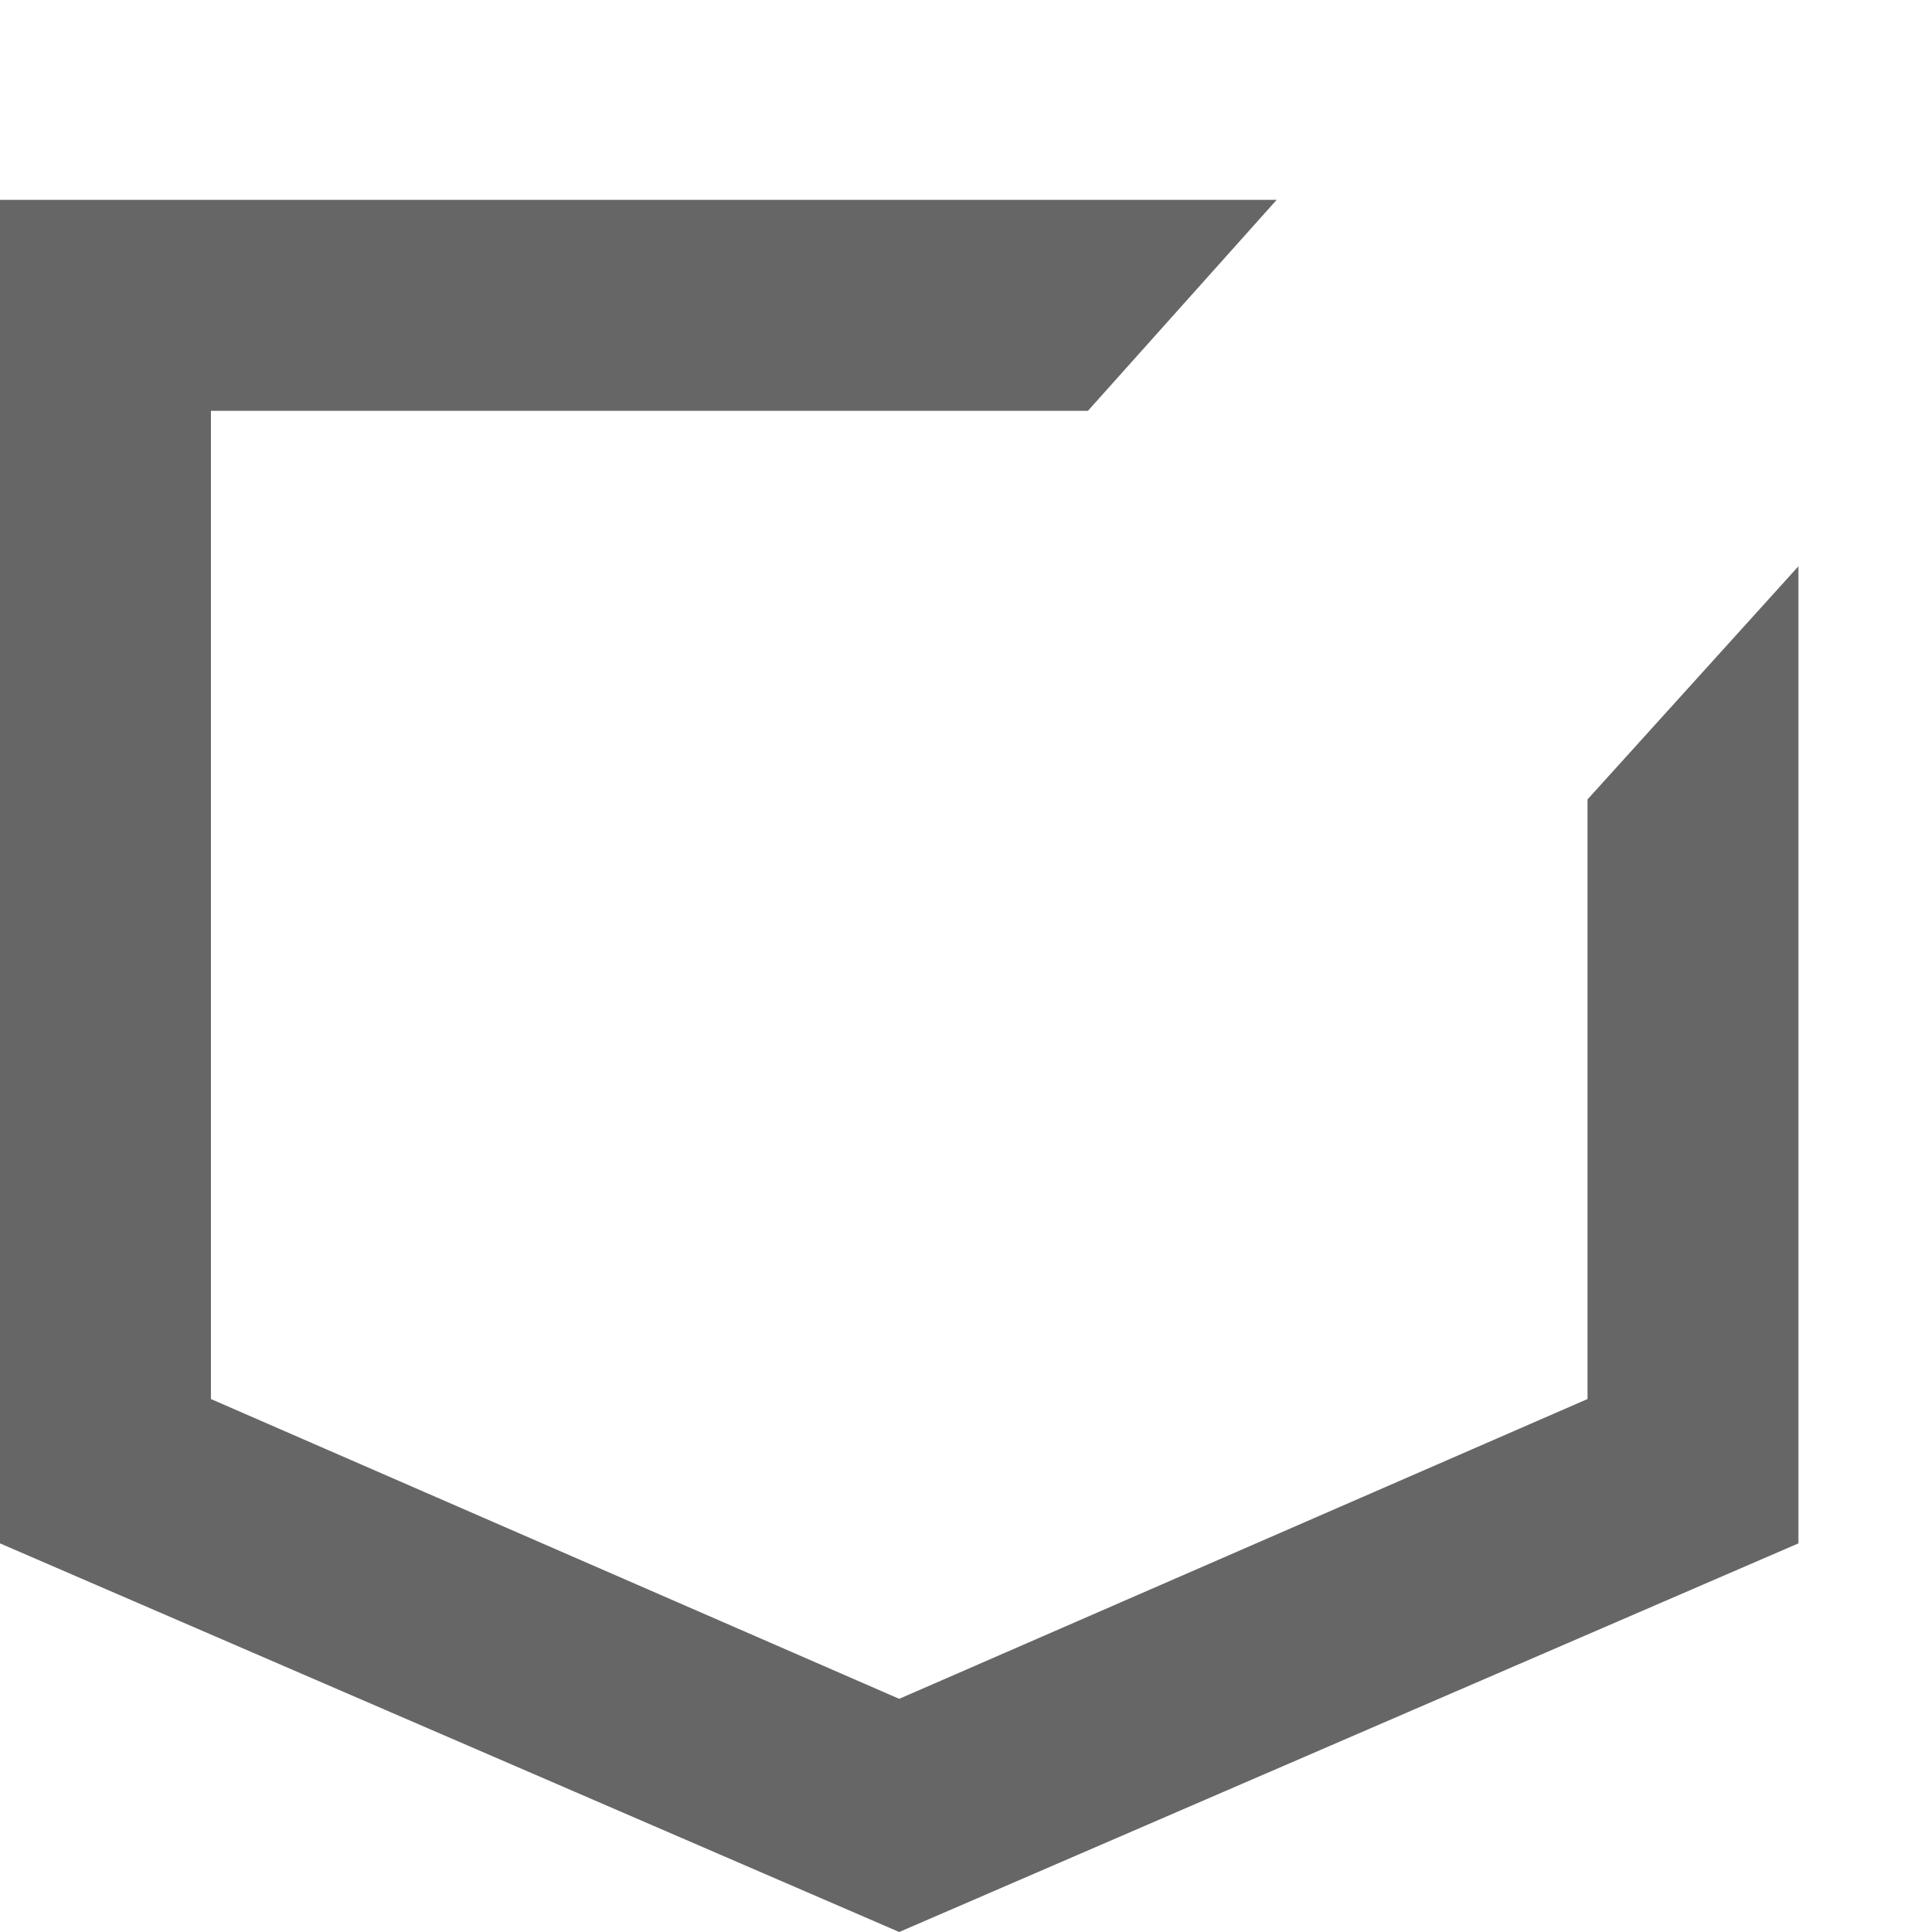
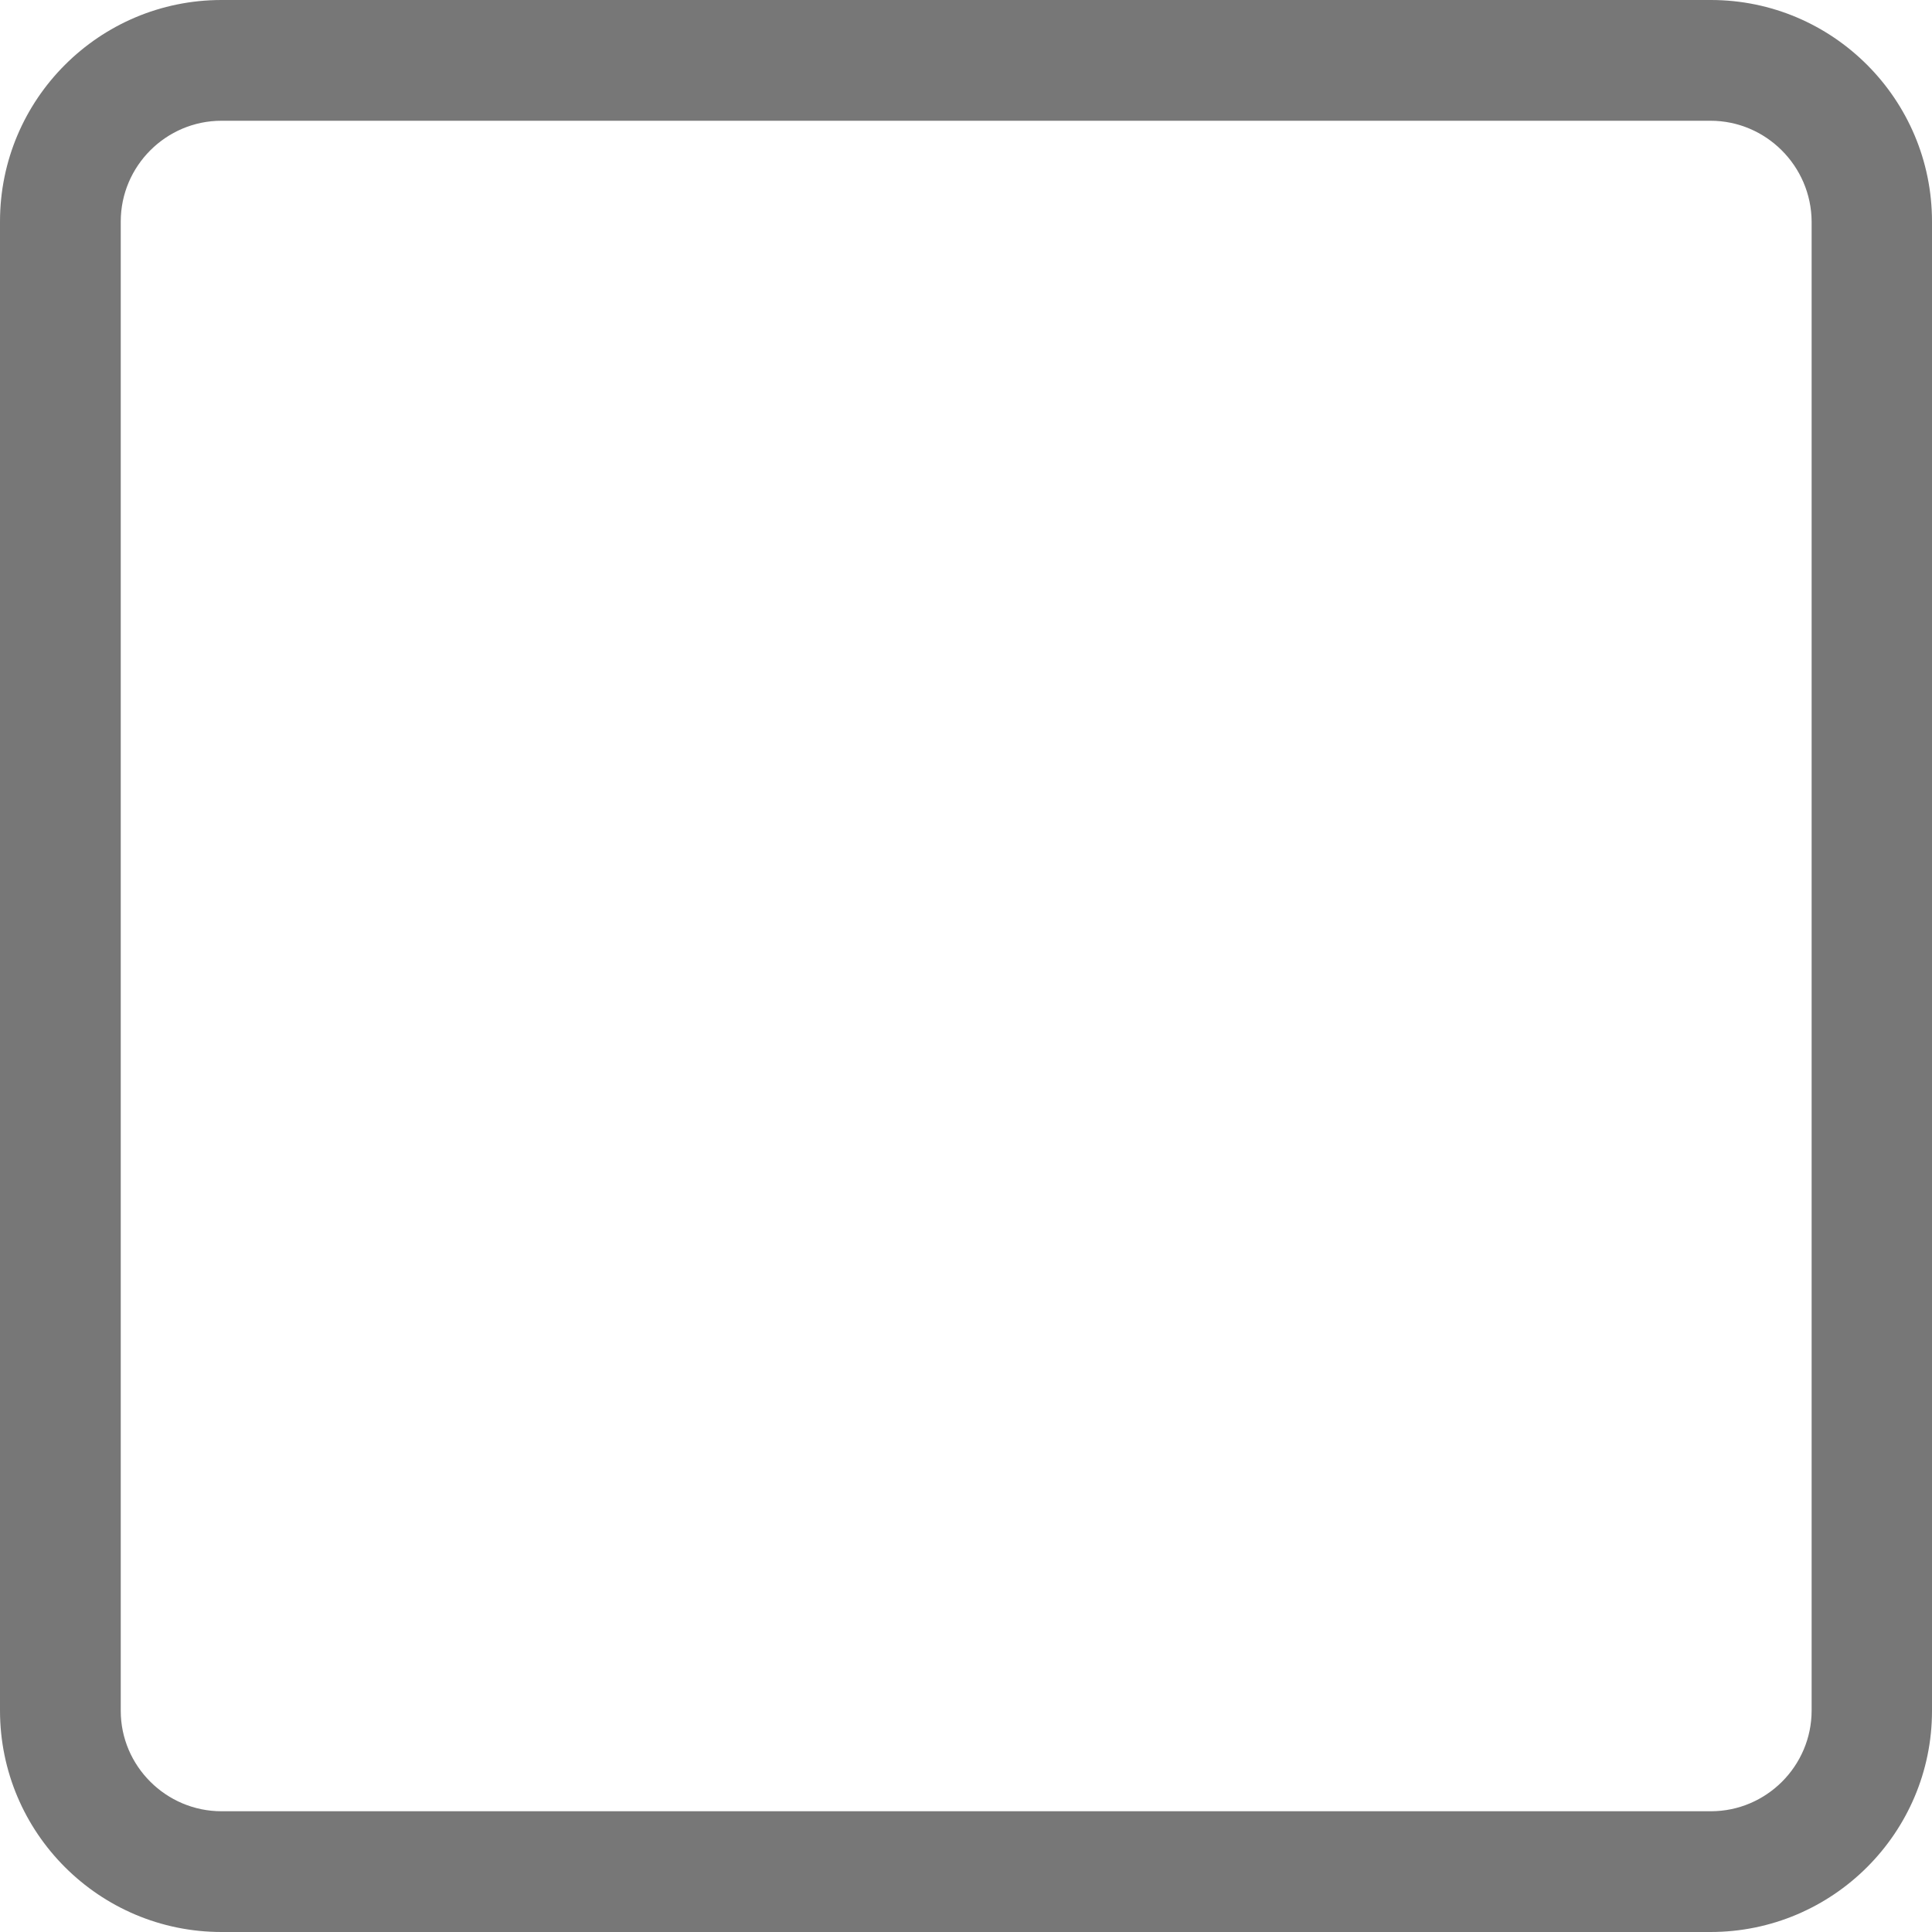
- <svg xmlns="http://www.w3.org/2000/svg" version="1.1" id="圖層_1" x="0px" y="0px" viewBox="0 0 17.2 17.4" style="enable-background:new 0 0 17.2 17.4;" xml:space="preserve">
+ <svg xmlns="http://www.w3.org/2000/svg" version="1.1" id="圖層_1" x="0px" y="0px" viewBox="0 0 512 512" style="enable-background:new 0 0 512 512;" xml:space="preserve">
  <style type="text/css">
- 	.st0{fill:#666666;}
+ 	.st0{fill:#777777;}
</style>
-   <g>
-     <g>
-       <g>
-         <g>
-           <polyline class="st0" points="16.2,5.1 16.2,13.9 8.1,17.4 0,13.9 0,1.8 11.5,1.8 9.8,3.7 1.9,3.7 1.9,12.6 8.1,15.3 14.3,12.6       14.3,7.2     " />
-         </g>
-       </g>
-     </g>
-   </g>
+   <path class="st0" d="M453.3,512H58.7C26.3,512,0,485.7,0,453.3V58.7C0,26.3,26.3,0,58.7,0h394.7C485.7,0,512,26.3,512,58.7v394.7  C512,485.7,485.7,512,453.3,512z M58.7,32C44,32,32,44,32,58.7v394.7C32,468,44,480,58.7,480h394.7c14.7,0,26.7-12,26.7-26.7V58.7  C480,44,468,32,453.3,32H58.7z" />
</svg>
